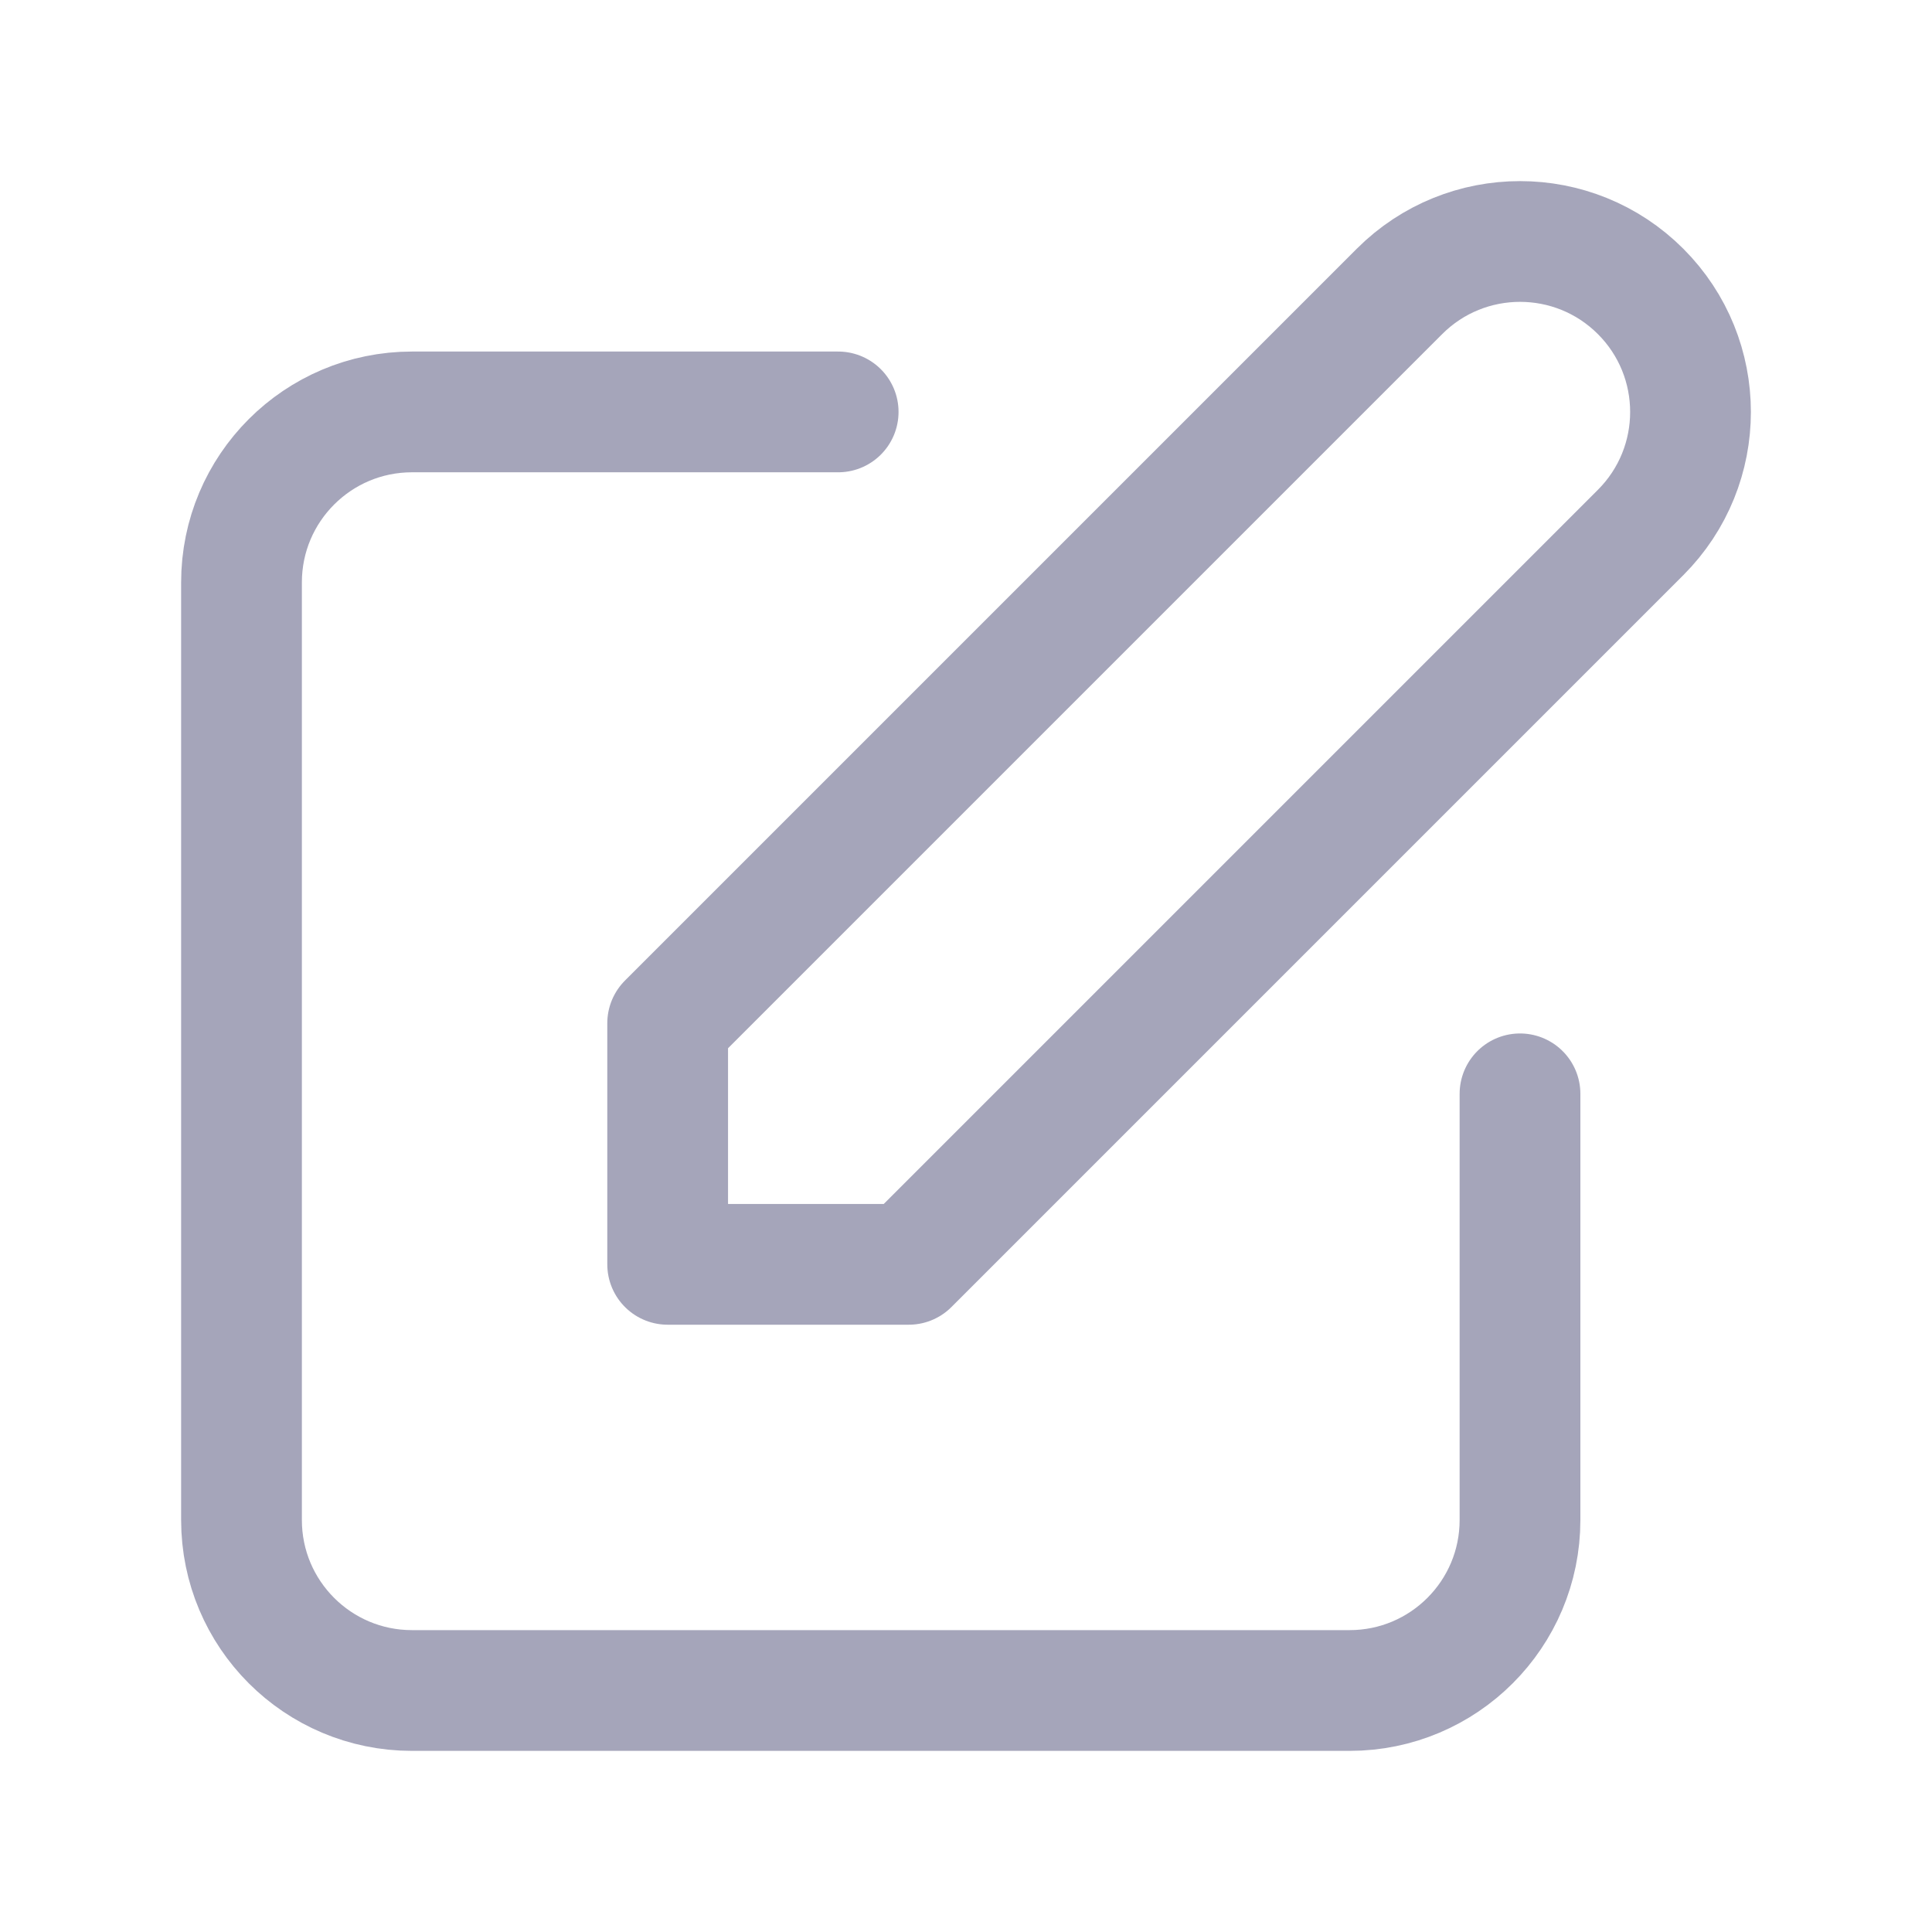
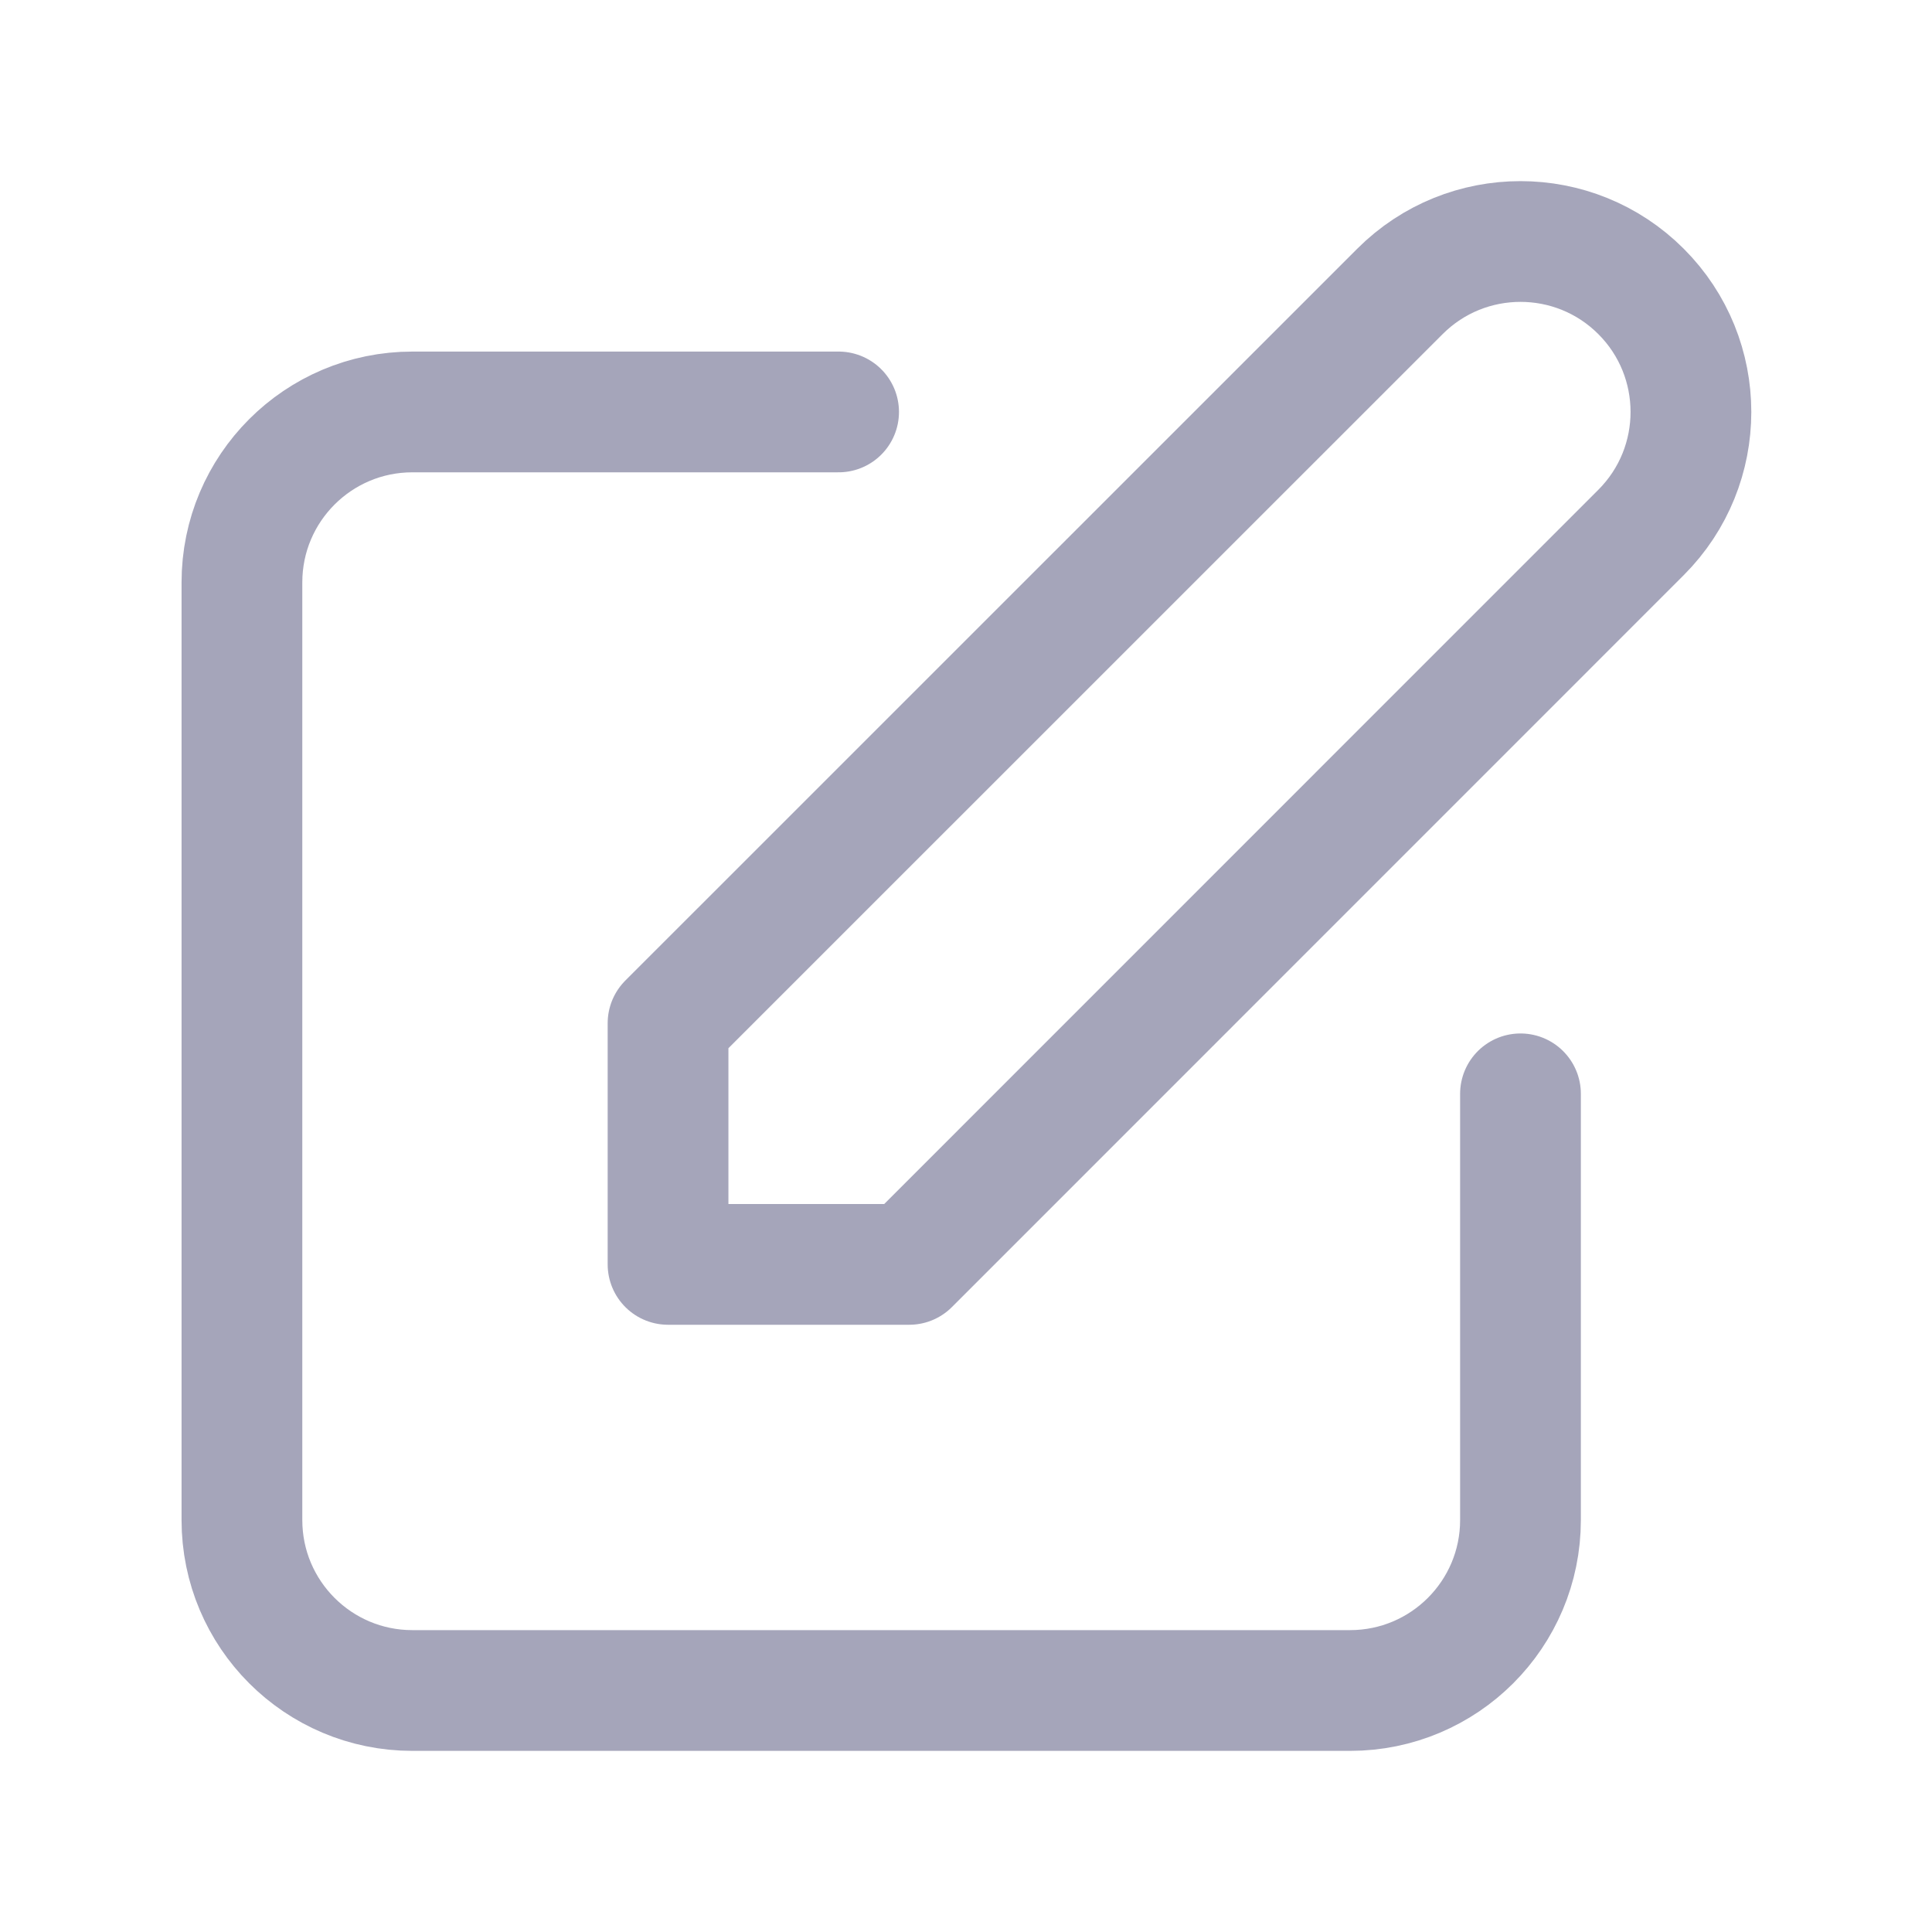
- <svg xmlns="http://www.w3.org/2000/svg" width="24" height="24" viewBox="0 0 24 24" fill="none">
-   <path d="M10.412 5.117H5.118C3.948 5.117 3 6.065 3 7.235V18.882C3 20.052 3.948 21 5.118 21H16.765C17.934 21 18.882 20.052 18.882 18.882V13.588M17.385 3.62C18.212 2.793 19.553 2.793 20.38 3.62C21.207 4.447 21.207 5.788 20.38 6.615L11.289 15.706H8.294L8.294 12.711L17.385 3.62Z" stroke="#A5A5BA" stroke-width="1.5" stroke-linecap="round" stroke-linejoin="round" />
+ <svg xmlns="http://www.w3.org/2000/svg" width="18" height="18" viewBox="0 0 18 18" fill="none">
+   <path d="M7.813 3.838H3.842C2.965 3.838 2.254 4.549 2.254 5.426V14.162C2.254 15.039 2.965 15.75 3.842 15.75H12.578C13.455 15.75 14.166 15.039 14.166 14.162V10.191M13.043 2.715C13.663 2.095 14.669 2.095 15.289 2.715C15.909 3.335 15.909 4.341 15.289 4.961L8.471 11.78H6.224L6.224 9.533L13.043 2.715Z" stroke="#A5A5BA" stroke-width="1.125" stroke-linecap="round" stroke-linejoin="round" />
</svg>
